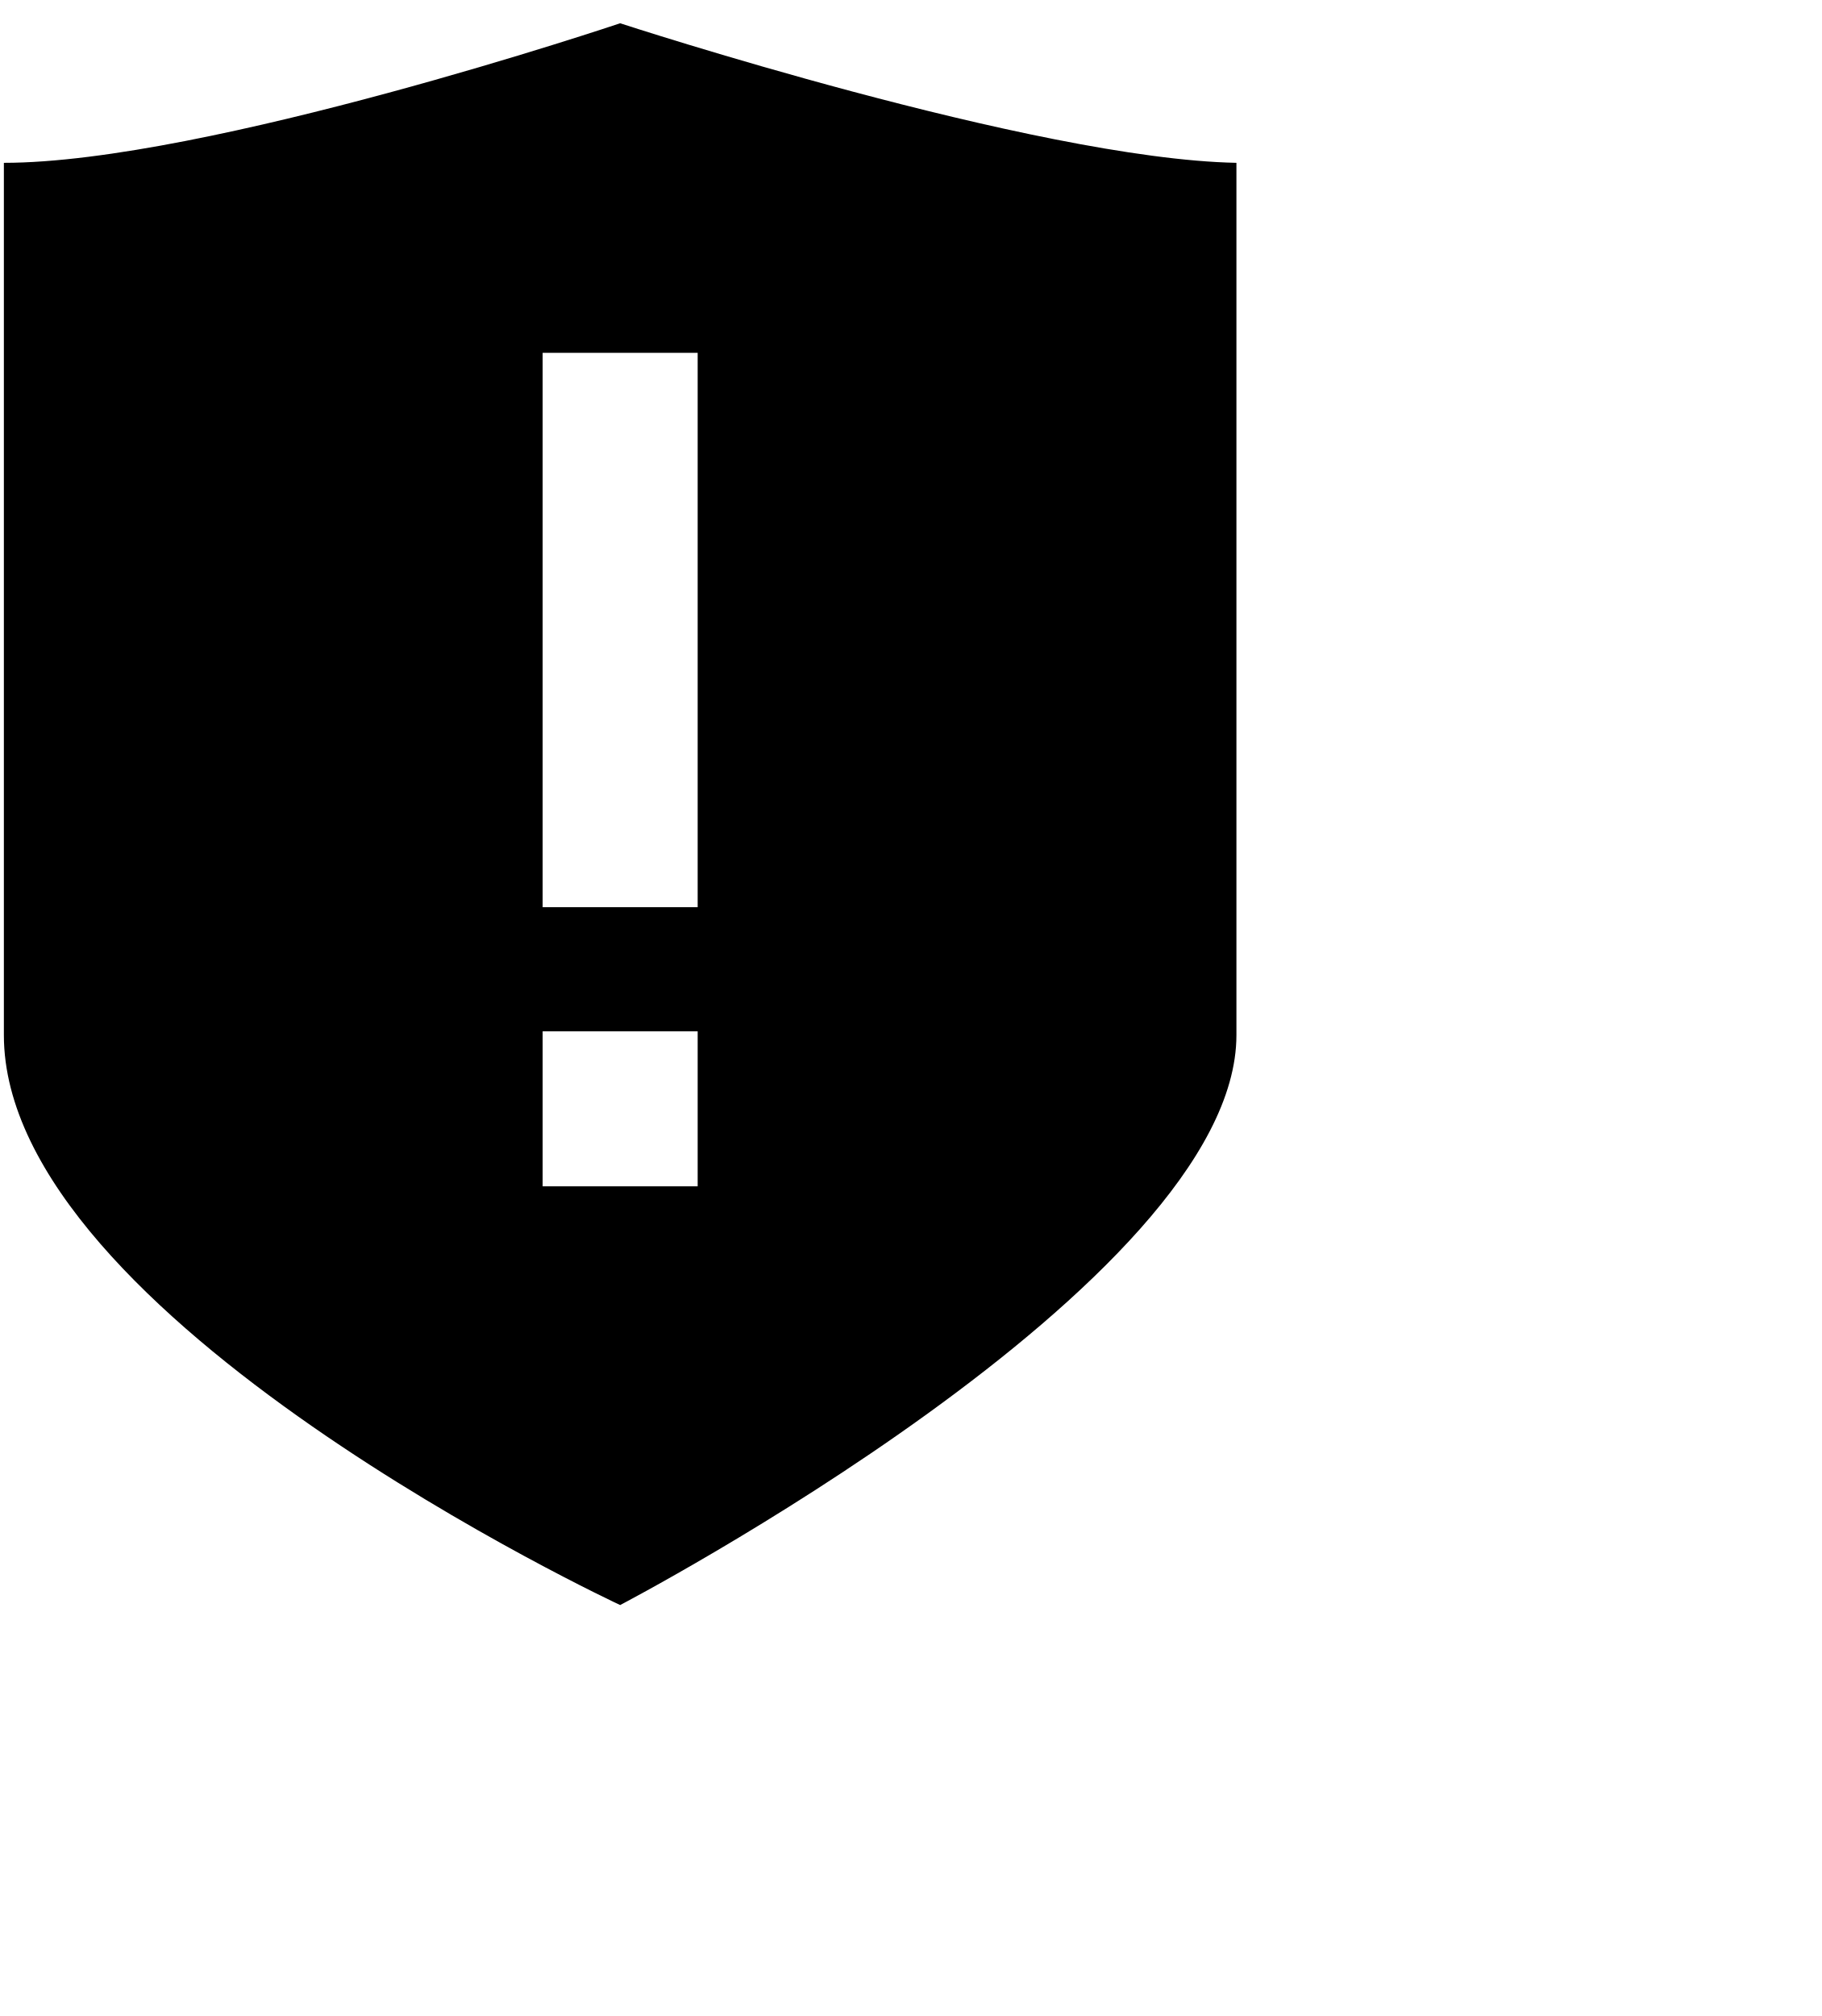
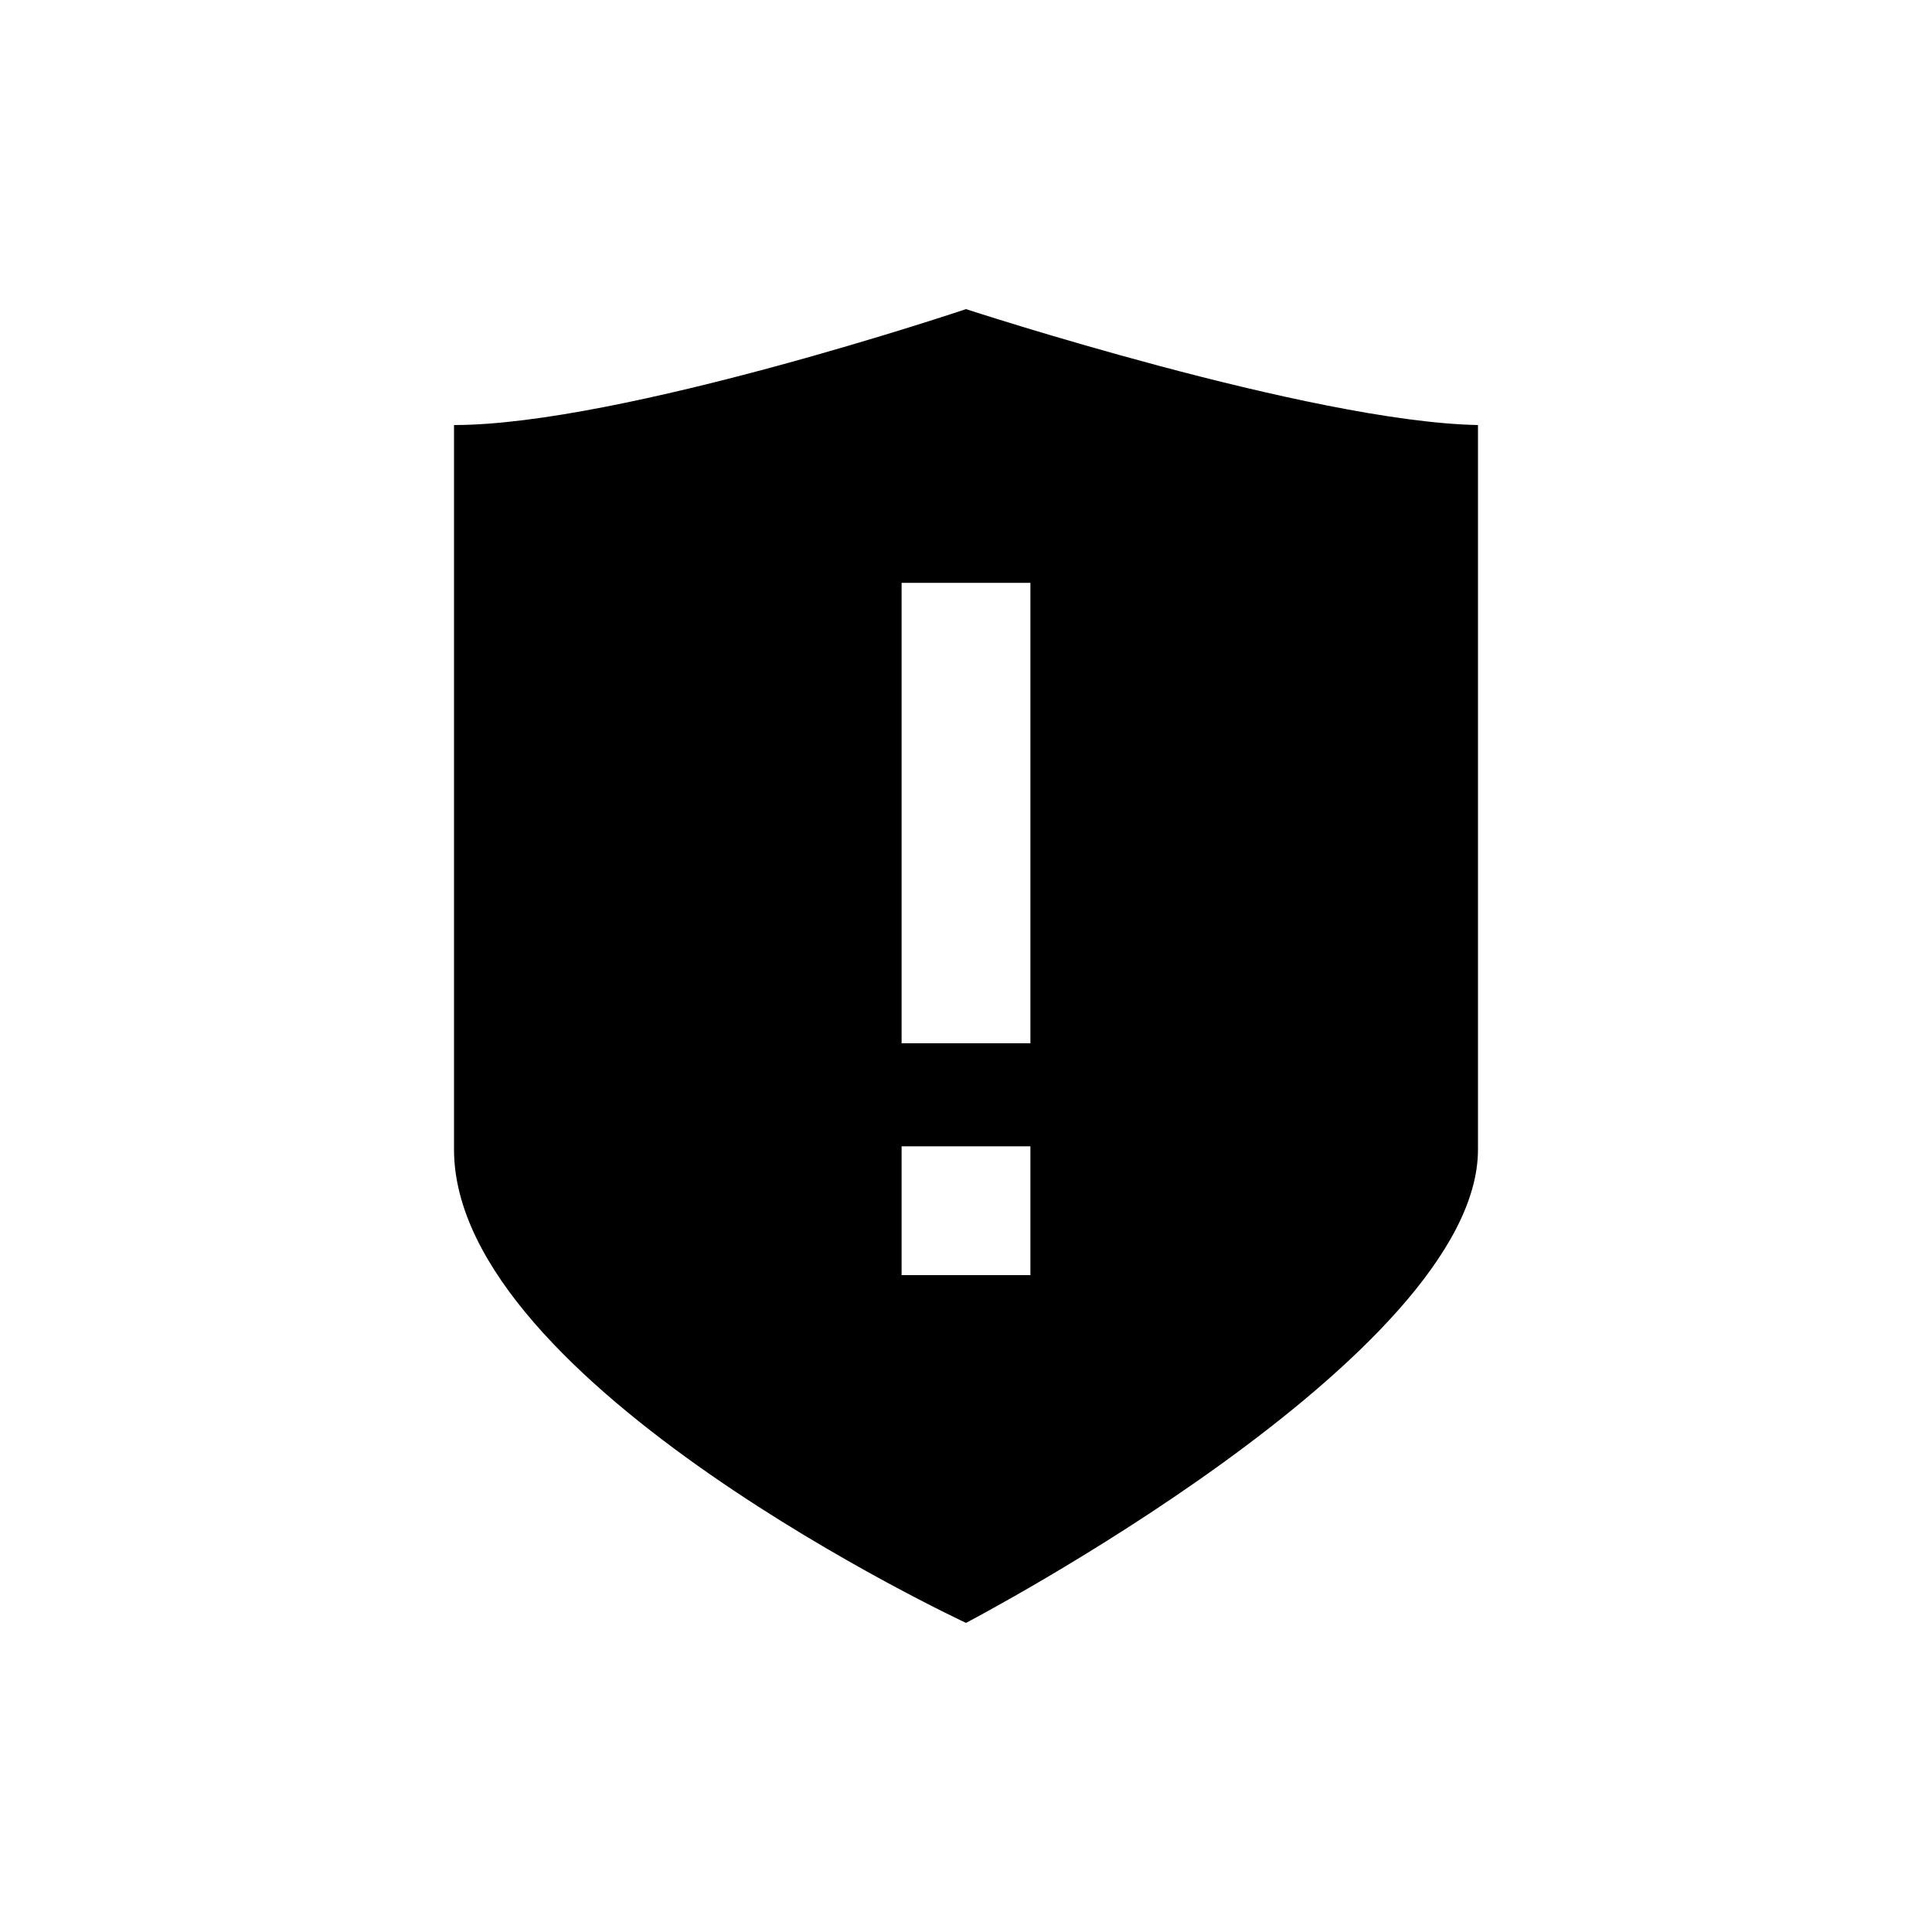
- <svg xmlns="http://www.w3.org/2000/svg" viewBox="14 9 47 52">
+ <svg xmlns="http://www.w3.org/2000/svg" version="1.1" id="Ebene_1" x="0px" y="0px" viewBox="0 0 60 60" style="enable-background:new 0 0 60 60;" xml:space="preserve">
  <path fill="currentcolor" d="M30,9.6c0,0-10.7,3.6-15.9,3.6v22.5C14.1,43,30,50.4,30,50.4s15.9-8.3,15.9-14.7V13.2C40.7,13.1,30,9.6,30,9.6z   M32,39.6h-4v-4h4V39.6z M32,32.4h-4V18.1h4V32.4z" />
</svg>
